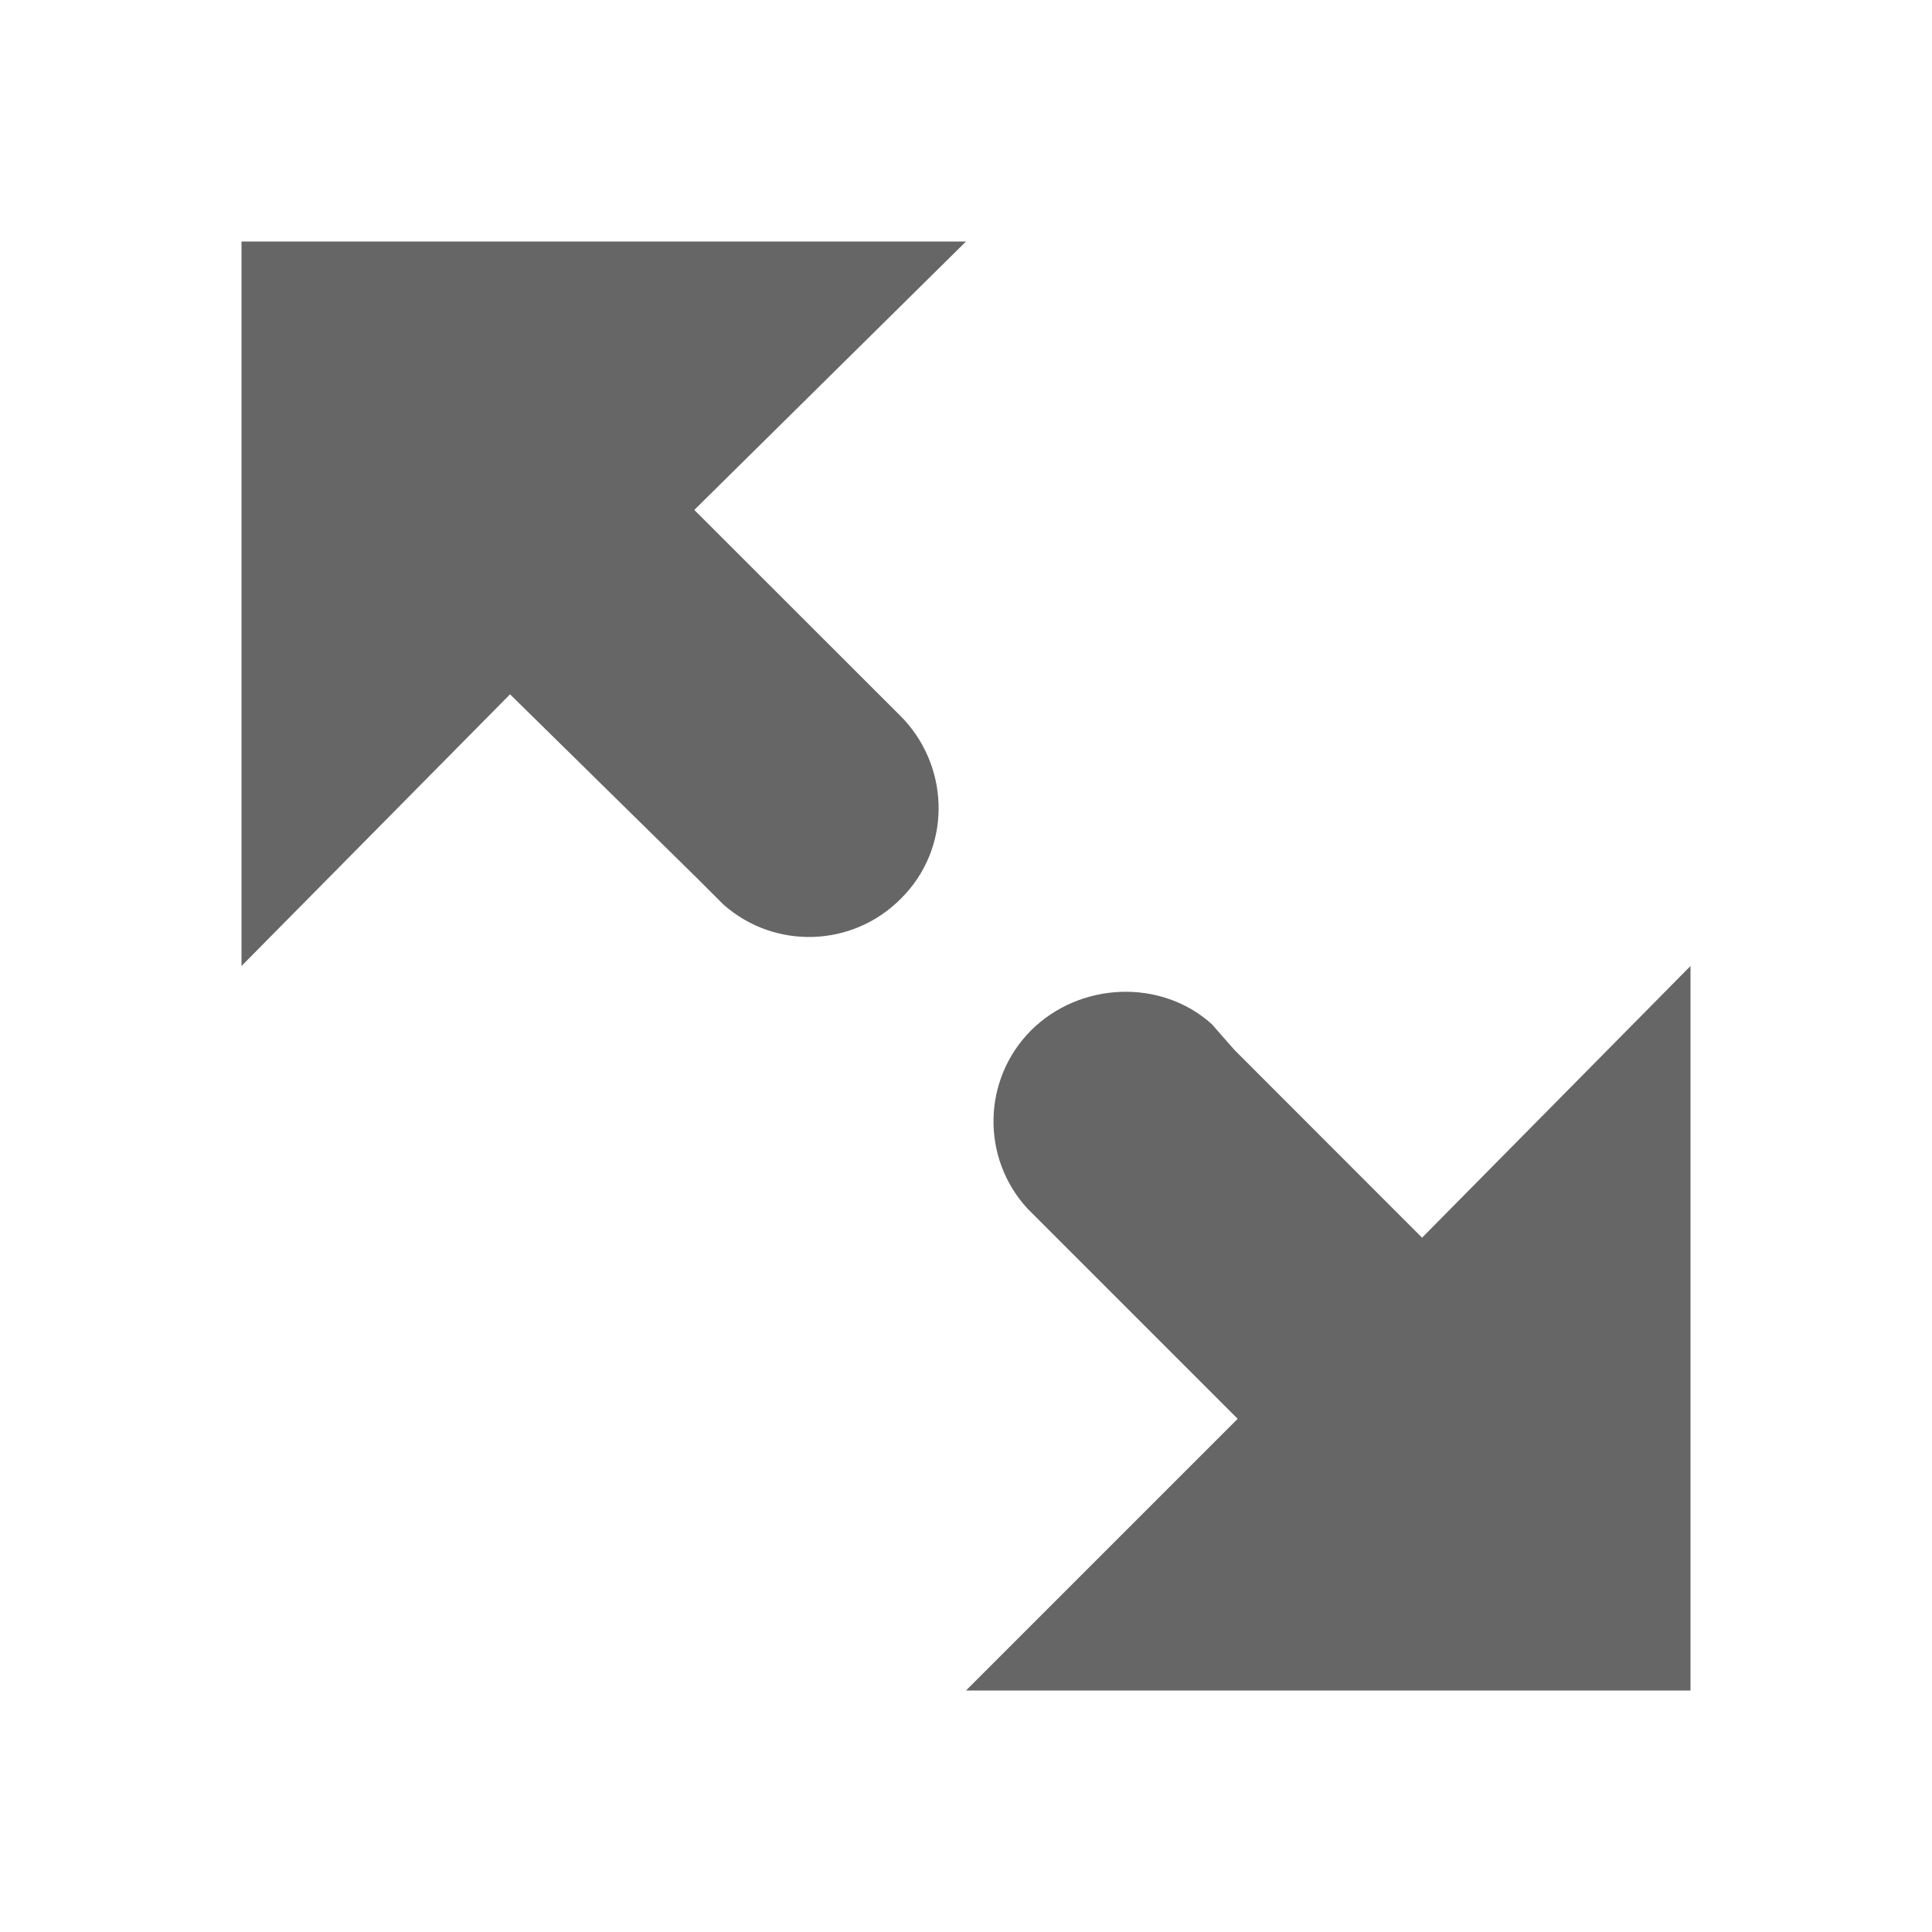
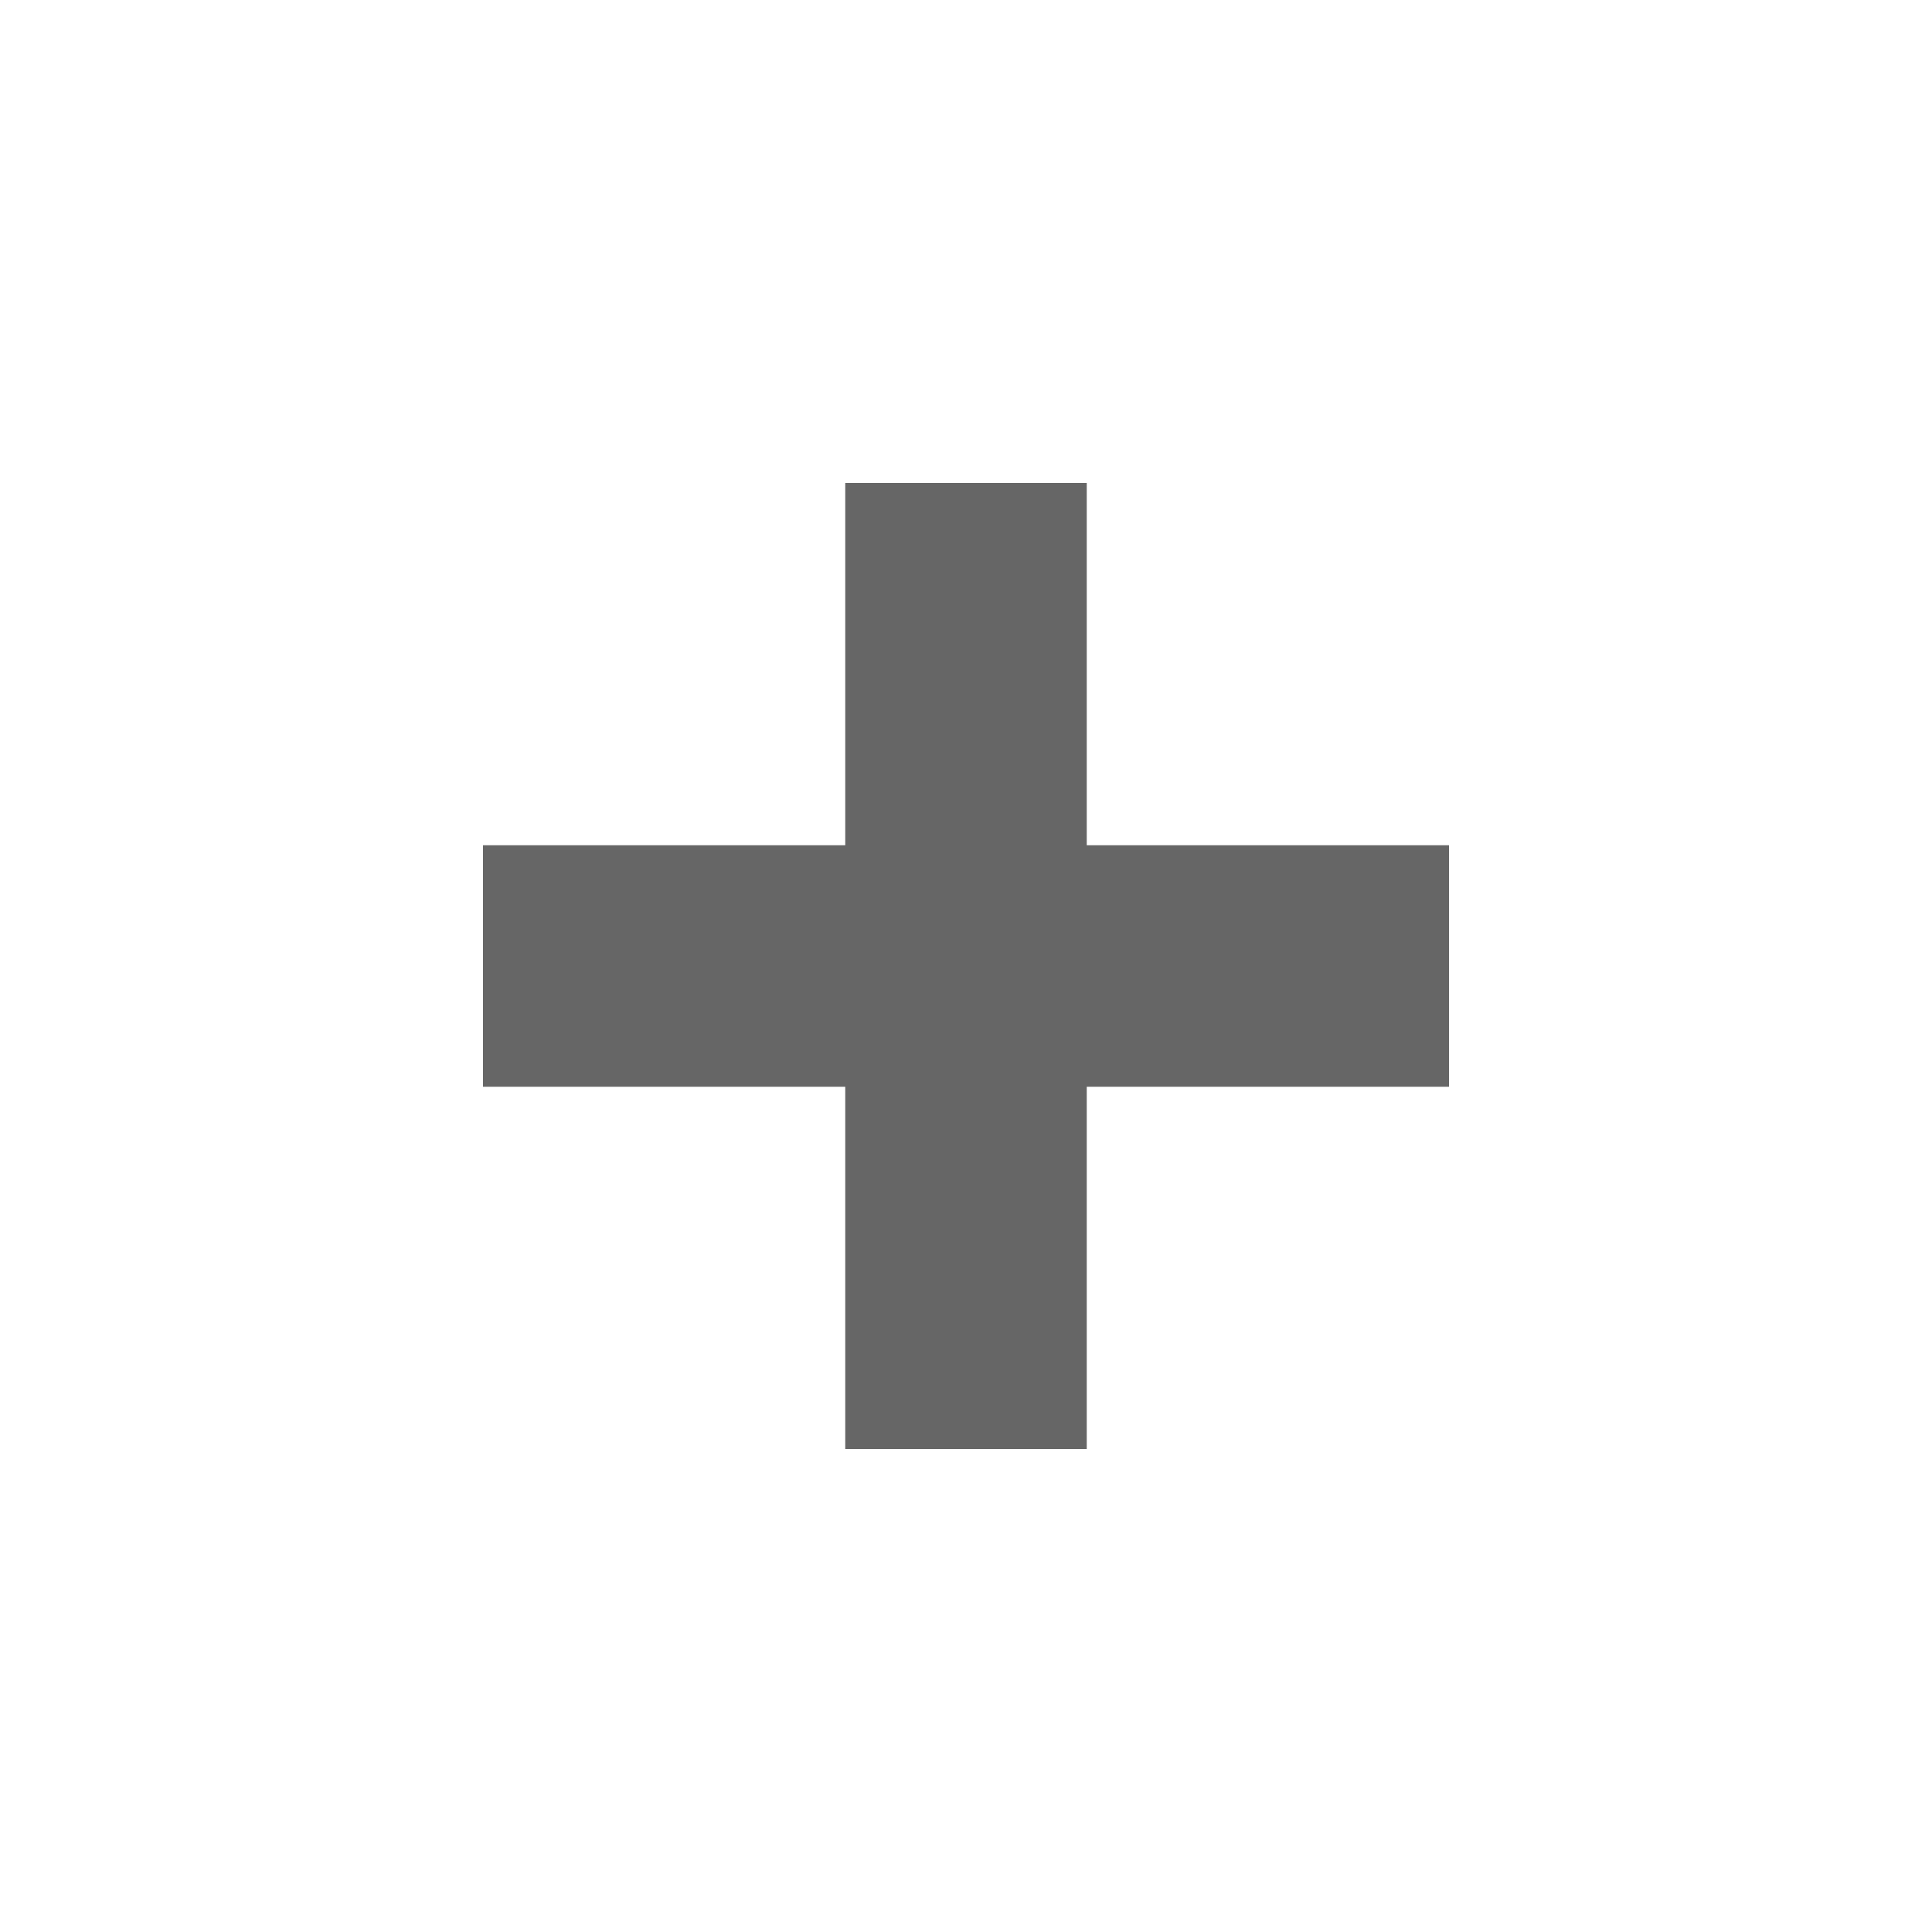
- <svg xmlns="http://www.w3.org/2000/svg" height="16" width="16">
-   <g color="#bebebe" transform="translate(-813 -157)">
-     <path d="M821 159l-2.25 2.223 1.715 1.714.026.027c.381.42.38 1.068-.026 1.474a1.07 1.07 0 0 1-1.474.053l-.214-.214-1.553-1.527L815 165v-6zm6 6v6h-6l2.25-2.25-1.714-1.714-.027-.027a1.068 1.068 0 0 1 .027-1.473c.405-.406 1.08-.434 1.5-.054l.188.214 1.553 1.554z" fill="#666" overflow="visible" style="marker:none" />
+ <svg xmlns="http://www.w3.org/2000/svg" height="16" id="svg7384" version="1.1" width="16">
+   <defs id="defs7386">
+     <filter color-interpolation-filters="sRGB" id="filter7554">
+       <feBlend id="feBlend7556" in2="BackgroundImage" mode="darken" />
+     </filter>
+     <filter color-interpolation-filters="sRGB" id="filter7554-7">
+       <feBlend id="feBlend7556-6" in2="BackgroundImage" mode="darken" />
+     </filter>
+   </defs>
+   <g id="layer9" label="status" style="display:inline" transform="translate(-293.0004,-188)" />
+   <g id="layer10" style="display:inline" transform="translate(-293.0004,-188)" />
+   <g id="layer13" style="display:inline" transform="translate(-293.0004,-188)" />
+   <g id="layer14" transform="translate(-293.0004,-188)" />
+   <g id="layer15" style="display:inline" transform="translate(-293.0004,-188)" />
+   <g id="g71291" style="display:inline" transform="translate(-293.0004,-188)" />
+   <g id="layer12" style="display:inline" transform="translate(-293.0004,-188)">
+     <path style="color:#bebebe;display:inline;overflow:visible;visibility:visible;fill:#666666;fill-opacity:1;fill-rule:nonzero;stroke:none;stroke-width:1;marker:none;enable-background:accumulate" d="M 7 4 L 7 7 L 4 7 L 4 9 L 7 9 L 7 12 L 9 12 L 9 9 L 12 9 L 12 7 L 9 7 L 9 4 L 7 4 z " transform="translate(293.0004,188)" id="path3288-51" />
+     <text id="text4087-2-6-5-74" xml:space="preserve" style="font-style:normal;font-weight:normal;line-height:0%;font-family:'Bitstream Vera Sans';opacity:0.8;fill:#000000;fill-opacity:1;stroke:none" x="613.992" y="426.851">
+       <tspan id="tspan4089-7-2-9-8" x="613.992" y="426.851" style="font-size:14px;line-height:1.25"> </tspan>
+     </text>
+     <text id="text4087-2-6-5-59-7" xml:space="preserve" style="font-style:normal;font-weight:normal;line-height:0%;font-family:'Bitstream Vera Sans';opacity:0.8;fill:#000000;fill-opacity:1;stroke:none" x="-1401.69" y="1250.896">
+       <tspan id="tspan4089-7-2-9-4-2" x="-1401.69" y="1250.896" style="font-size:14px;line-height:1.25"> </tspan>
+     </text>
+     <flowRoot id="flowRoot38698-5" xml:space="preserve" style="font-style:normal;font-variant:normal;font-weight:normal;font-stretch:normal;line-height:0.01%;font-family:Ubuntu;-inkscape-font-specification:Ubuntu;letter-spacing:0px;word-spacing:0px;fill:#000000;fill-opacity:1;stroke:none" transform="translate(194.208,-502.3555)">
+       <flowRegion id="flowRegion38700-5">
+         <rect height="23" id="rect38702-7" width="40" x="531" y="299" />
+       </flowRegion>
+       <flowPara id="flowPara38704-8" style="font-size:12px;line-height:1.25"> </flowPara>
+     </flowRoot>
+     <text id="text4087-2-6-5-1-8" xml:space="preserve" style="font-style:normal;font-weight:normal;line-height:0%;font-family:'Bitstream Vera Sans';opacity:0.8;fill:#000000;fill-opacity:1;stroke:none" x="-474.763" y="195.667">
+       <tspan id="tspan4089-7-2-9-7-0" x="-474.763" y="195.667" style="font-size:14px;line-height:1.25"> </tspan>
+     </text>
+     <text id="text4087-2-6-5-7-3" xml:space="preserve" style="font-style:normal;font-weight:normal;line-height:0%;font-family:'Bitstream Vera Sans';opacity:0.8;fill:#000000;fill-opacity:1;stroke:none" x="417.863" y="-261.333">
+       <tspan id="tspan4089-7-2-9-1-7" x="417.863" y="-261.333" style="font-size:14px;line-height:1.25"> </tspan>
+     </text>
+     <text id="text4087-2-6-5-5-8" xml:space="preserve" style="font-style:normal;font-weight:normal;line-height:0%;font-family:'Bitstream Vera Sans';opacity:0.8;fill:#000000;fill-opacity:1;stroke:none" x="444.346" y="-306.364">
+       <tspan id="tspan4089-7-2-9-6-3" x="444.346" y="-306.364" style="font-size:14px;line-height:1.25"> </tspan>
+     </text>
+     <text id="text4087-2-6-5-3-8" xml:space="preserve" style="font-style:normal;font-weight:normal;line-height:0%;font-family:'Bitstream Vera Sans';opacity:0.8;fill:#000000;fill-opacity:1;stroke:none" x="-1204.137" y="-314.333">
+       <tspan id="tspan4089-7-2-9-18-8" x="-1204.137" y="-314.333" style="font-size:14px;line-height:1.25"> </tspan>
+     </text>
+     <text id="text4087-2-6-5-4-3" xml:space="preserve" style="font-style:normal;font-weight:normal;line-height:0%;font-family:'Bitstream Vera Sans';opacity:0.8;fill:#000000;fill-opacity:1;stroke:none" x="410.171" y="-616.333">
+       <tspan id="tspan4089-7-2-9-9-6" x="410.171" y="-616.333" style="font-size:14px;line-height:1.25"> </tspan>
+     </text>
+     <text id="text4087-2-6-5-7-1-2" xml:space="preserve" style="font-style:normal;font-weight:normal;line-height:0%;font-family:'Bitstream Vera Sans';opacity:0.8;fill:#000000;fill-opacity:1;stroke:none" x="2052.752" y="76.336">
+       <tspan id="tspan4089-7-2-9-1-8-9" x="2052.752" y="76.336" style="font-size:14px;line-height:1.25"> </tspan>
+     </text>
+     <text id="text4087-2-6-5-5-5-3" xml:space="preserve" style="font-style:normal;font-weight:normal;line-height:0%;font-family:'Bitstream Vera Sans';opacity:0.8;fill:#000000;fill-opacity:1;stroke:none" x="2079.236" y="31.305">
+       <tspan id="tspan4089-7-2-9-6-9-2" x="2079.236" y="31.305" style="font-size:14px;line-height:1.25"> </tspan>
+     </text>
+     <text id="text4087-2-6-5-75-9" xml:space="preserve" style="font-style:normal;font-weight:normal;line-height:0%;font-family:'Bitstream Vera Sans';opacity:0.8;fill:#000000;fill-opacity:1;stroke:none" x="430.752" y="23.336">
+       <tspan id="tspan4089-7-2-9-3-0" x="430.752" y="23.336" style="font-size:14px;line-height:1.25"> </tspan>
+     </text>
+     <text id="text4087-2-6-5-4-8-7" xml:space="preserve" style="font-style:normal;font-weight:normal;line-height:0%;font-family:'Bitstream Vera Sans';opacity:0.8;fill:#000000;fill-opacity:1;stroke:none" x="2045.06" y="-278.664">
+       <tspan id="tspan4089-7-2-9-9-8-7" x="2045.06" y="-278.664" style="font-size:14px;line-height:1.25"> </tspan>
+     </text>
+     <text id="text4087-2-6-5-45-4" xml:space="preserve" style="font-style:normal;font-weight:normal;line-height:0%;font-family:'Bitstream Vera Sans';opacity:0.8;fill:#000000;fill-opacity:1;stroke:none" x="-605.797" y="-29.818">
+       <tspan id="tspan4089-7-2-9-75-9" x="-605.797" y="-29.818" style="font-size:14px;line-height:1.25"> </tspan>
+     </text>
+     <text id="text4087-2-6-5-59-0-8" xml:space="preserve" style="font-style:normal;font-weight:normal;line-height:0%;font-family:'Bitstream Vera Sans';opacity:0.8;fill:#000000;fill-opacity:1;stroke:none" x="-2621.479" y="794.227">
+       <tspan id="tspan4089-7-2-9-4-4-0" x="-2621.479" y="794.227" style="font-size:14px;line-height:1.25"> </tspan>
+     </text>
+     <text id="text4087-2-6-5-0-2" xml:space="preserve" style="font-style:normal;font-weight:normal;line-height:0%;font-family:'Bitstream Vera Sans';opacity:0.8;fill:#000000;fill-opacity:1;stroke:none" x="-726.195" y="896.876">
+       <tspan id="tspan4089-7-2-9-13-8" x="-726.195" y="896.876" style="font-size:14px;line-height:1.25"> </tspan>
+     </text>
  </g>
</svg>
